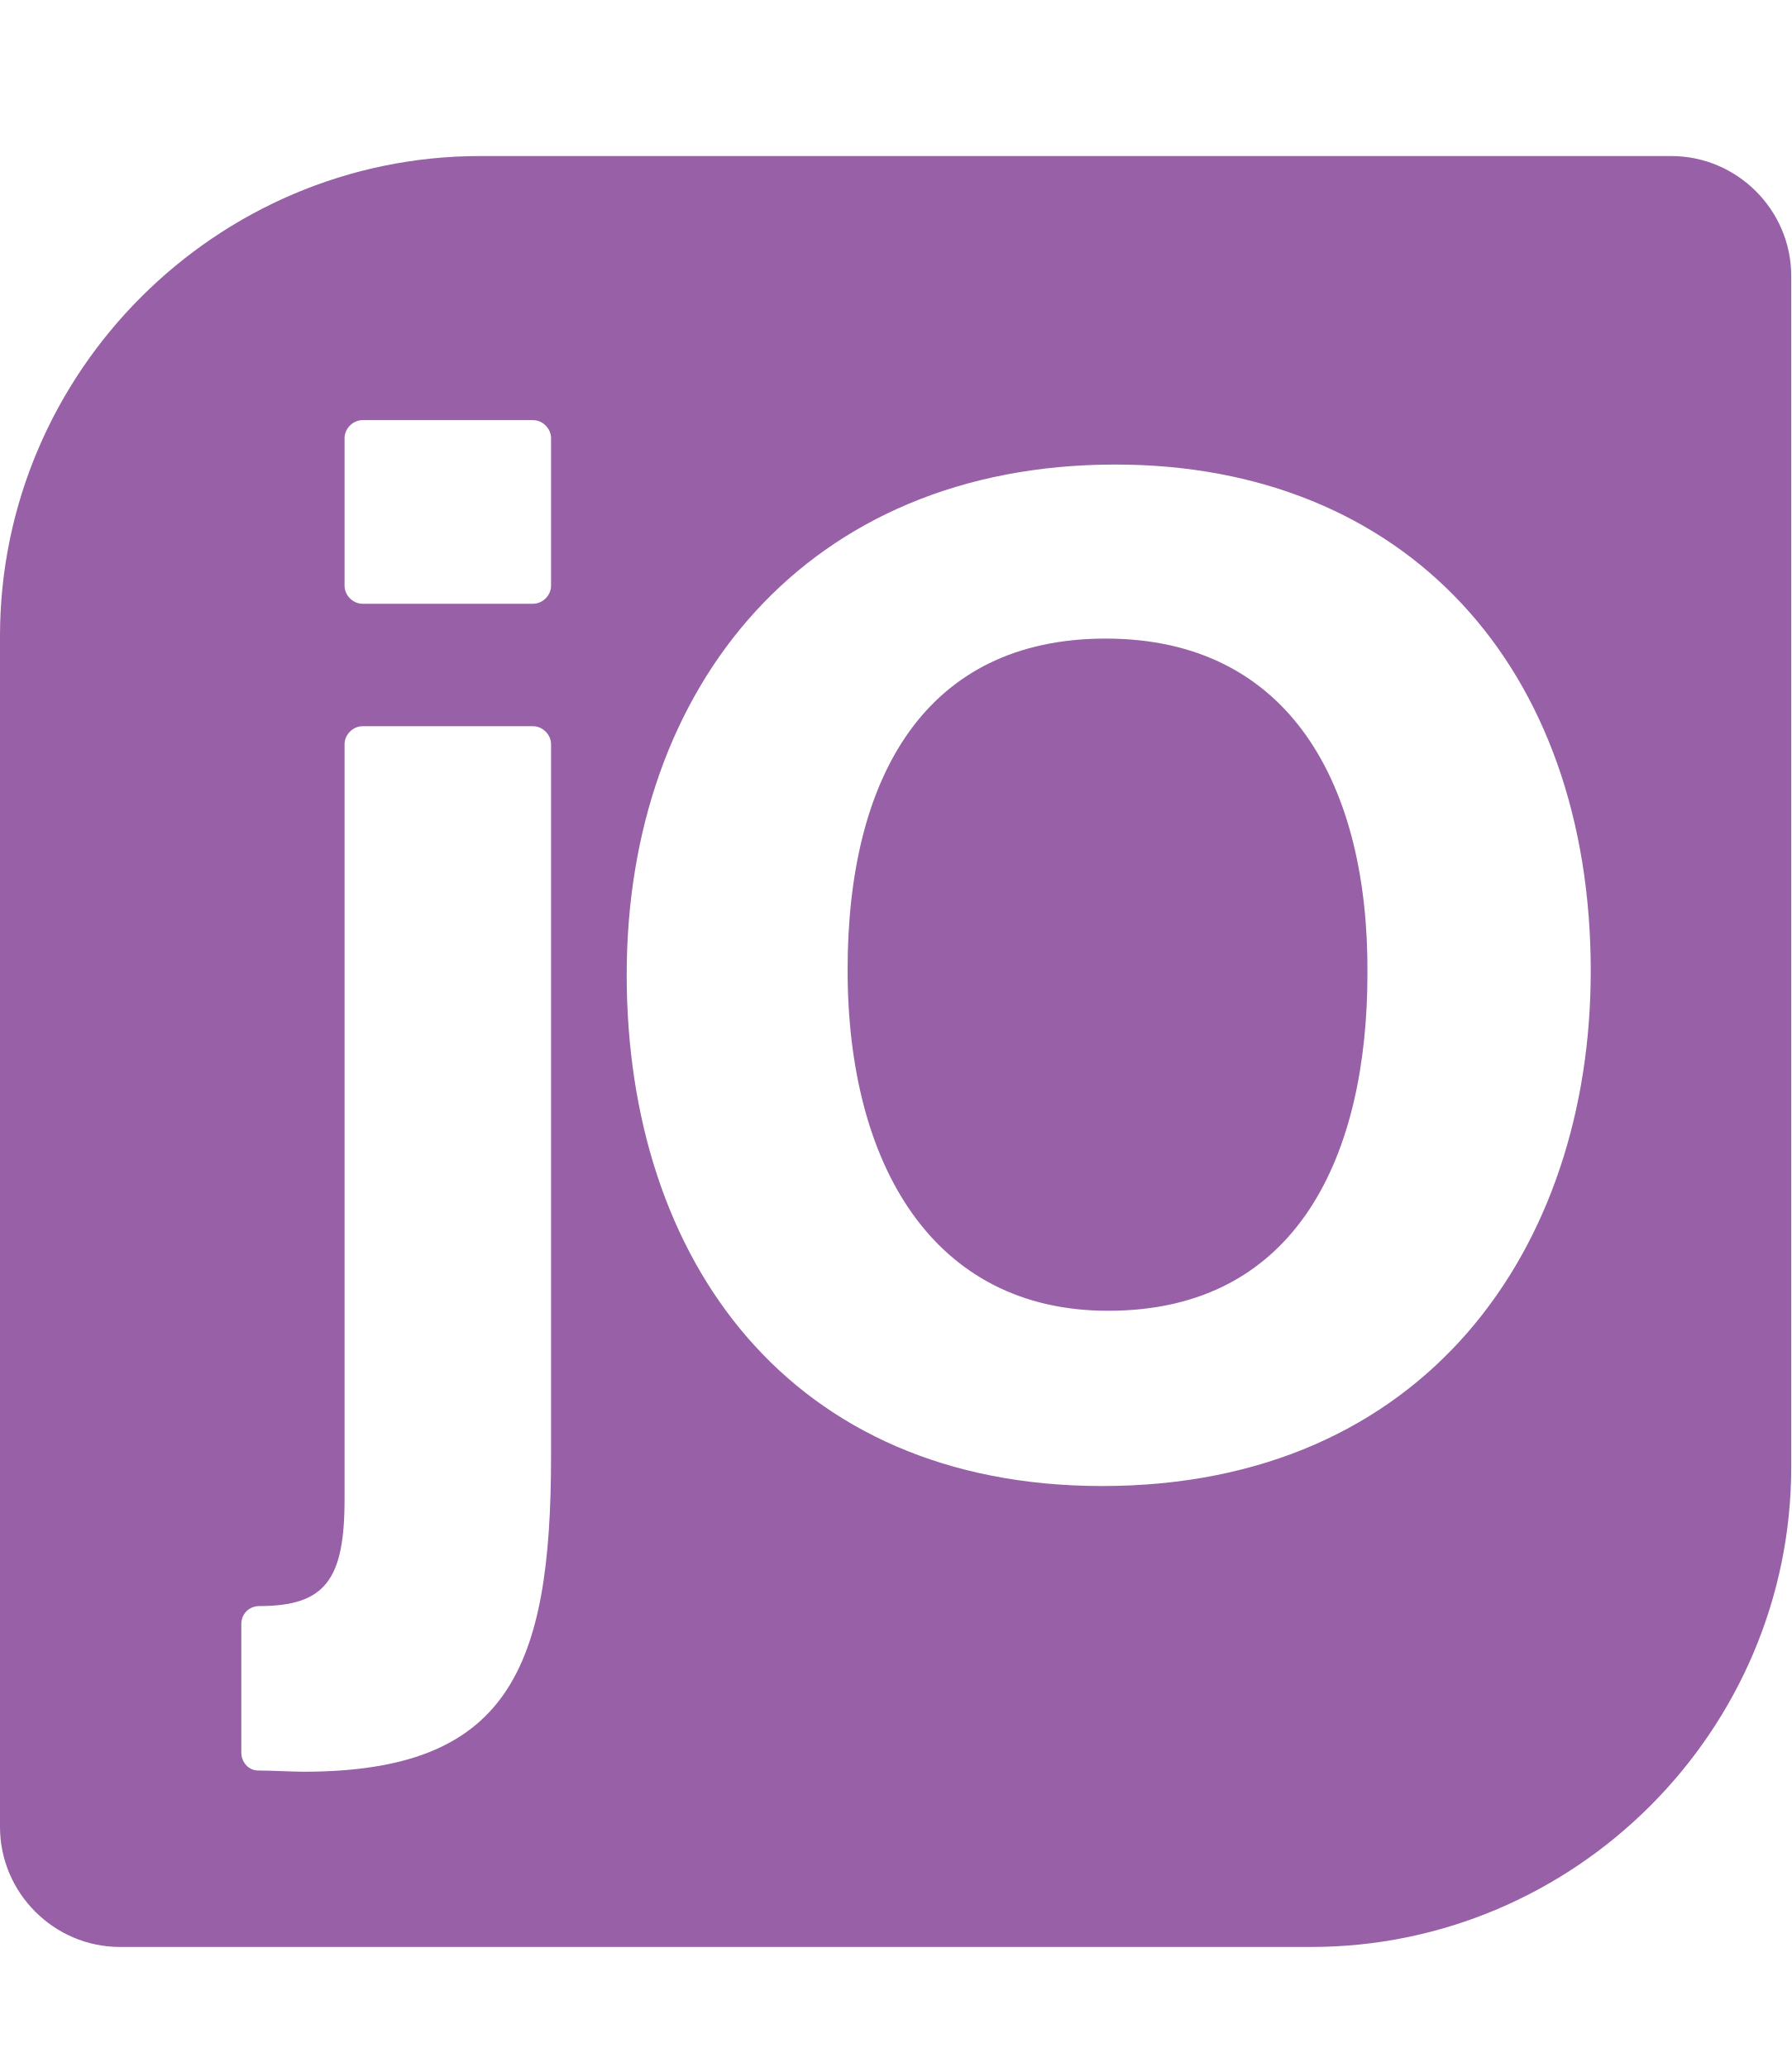
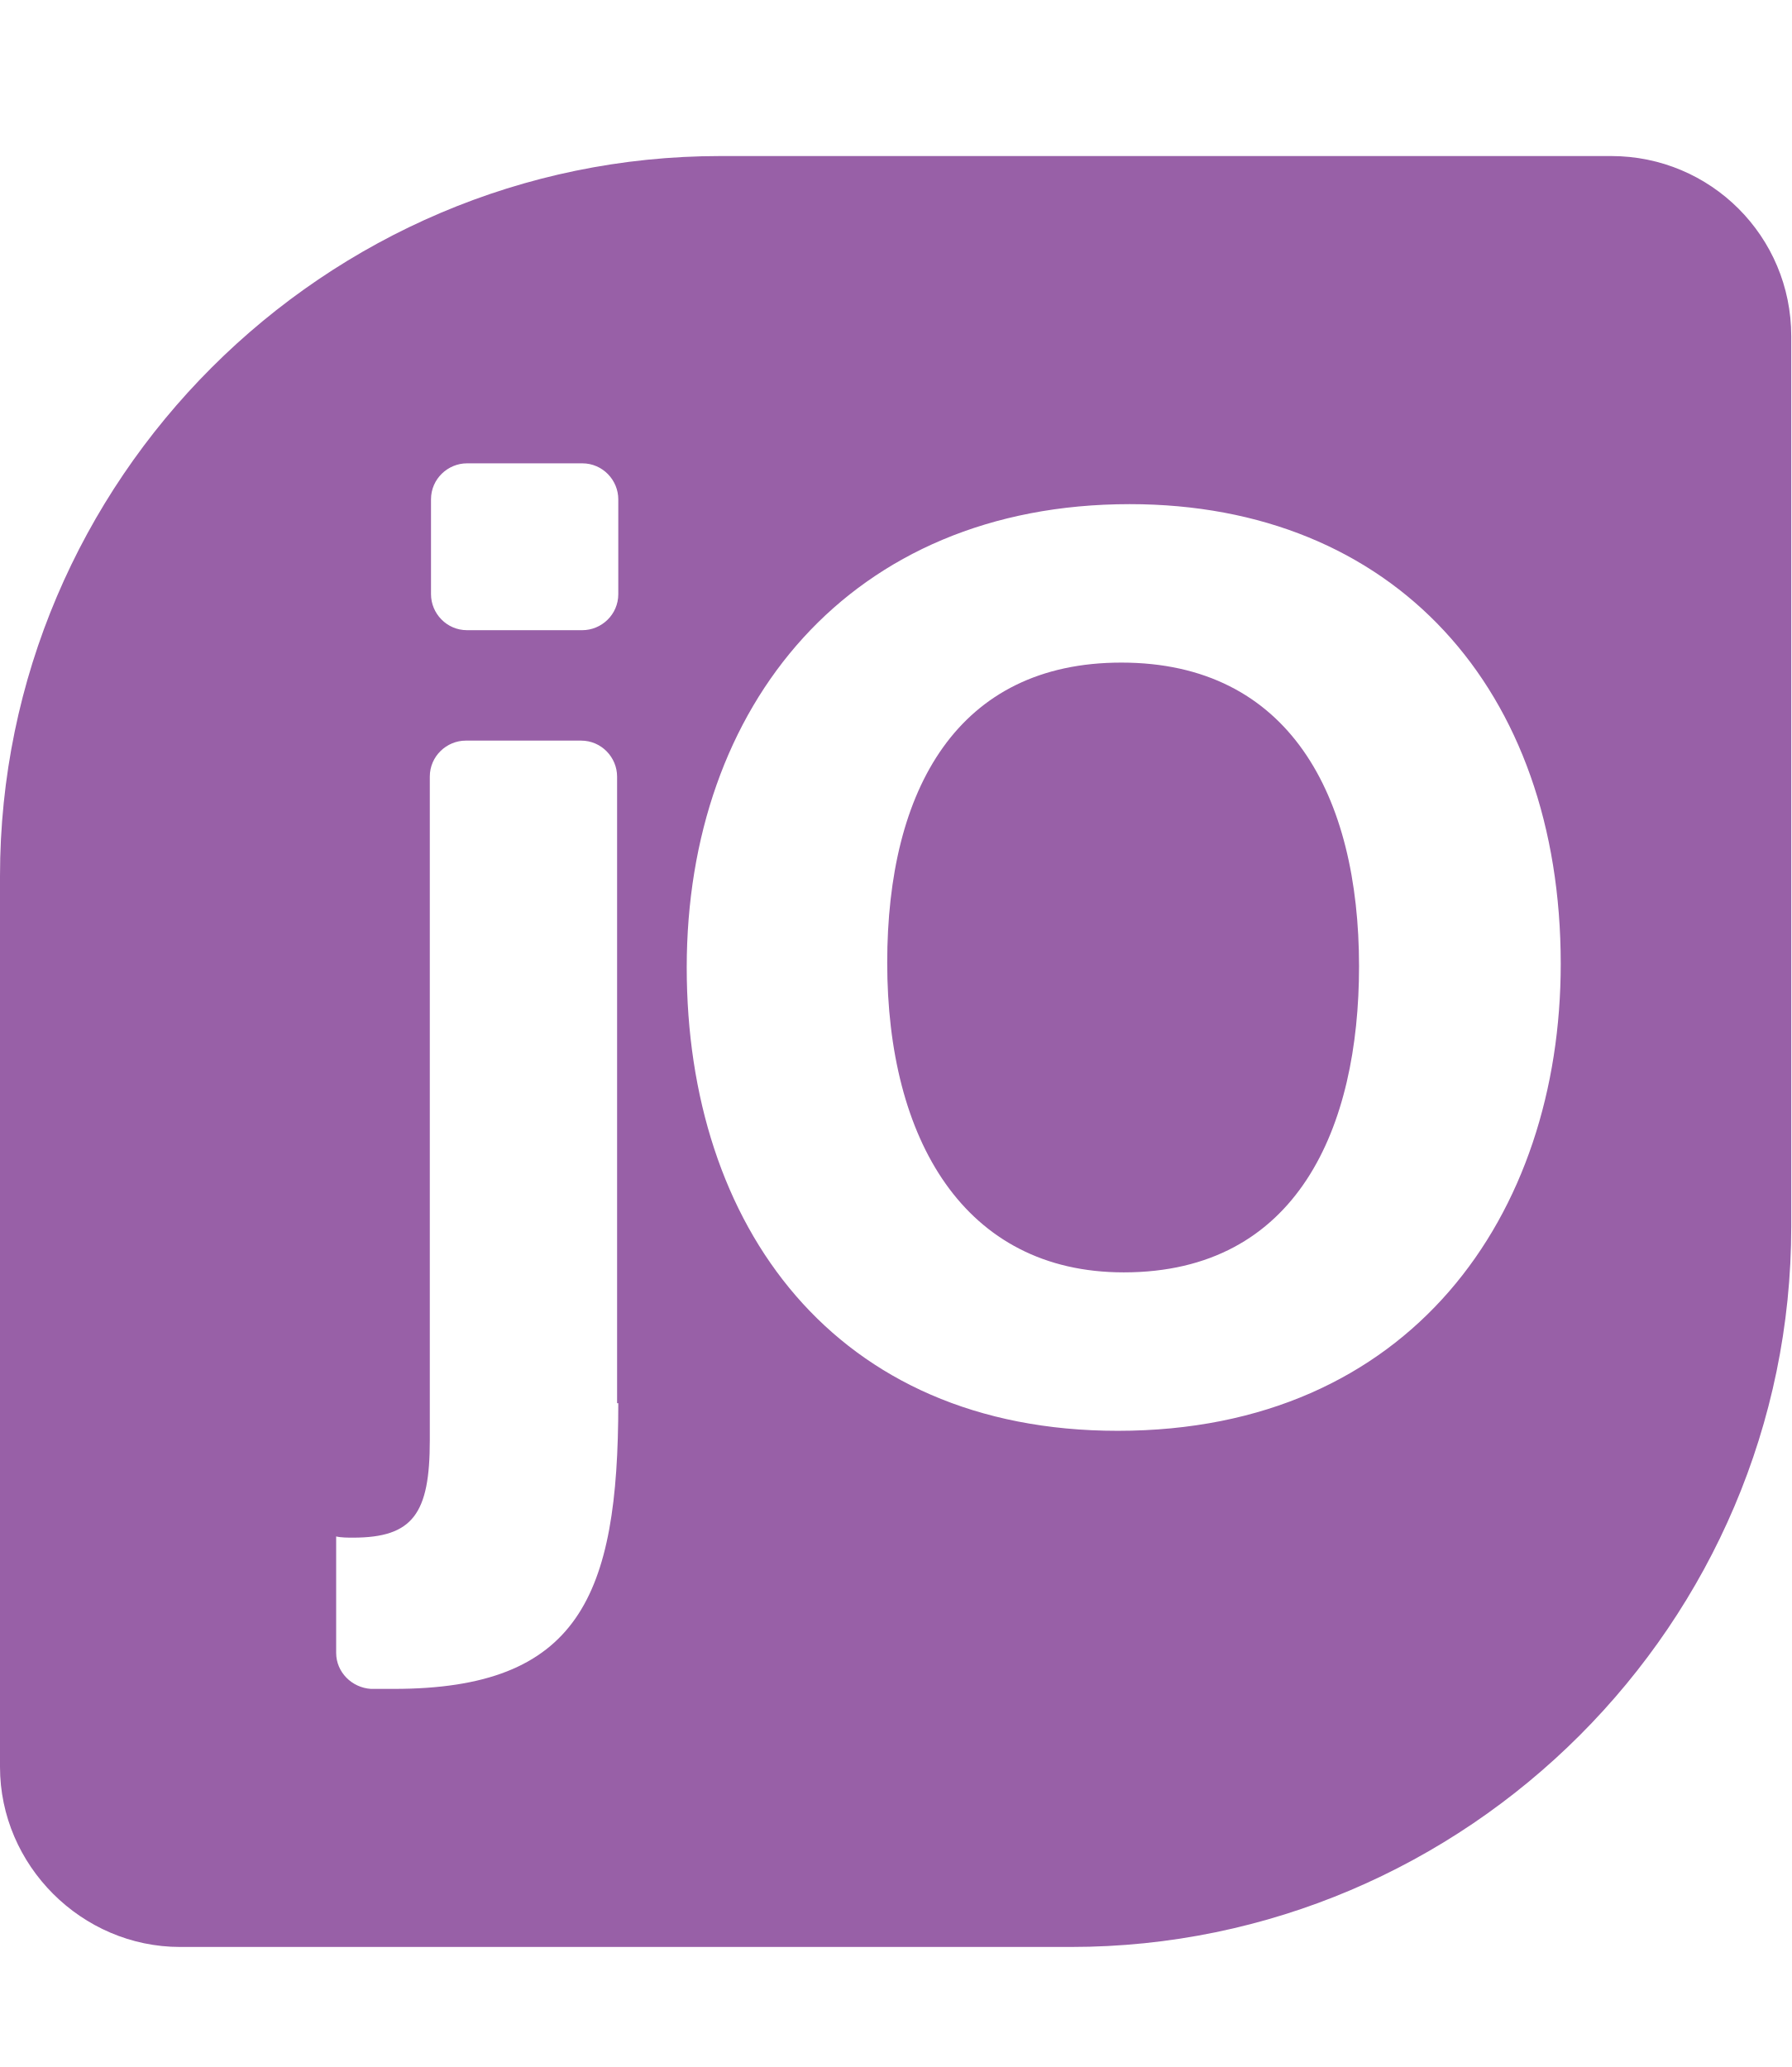
<svg xmlns="http://www.w3.org/2000/svg" version="1.1" id="Layer_1" x="0px" y="0px" viewBox="0 0 149.2 172.2" style="enable-background:new 0 0 149.2 172.2;" xml:space="preserve">
  <style type="text/css">
	.st0{fill:#9860A7;}
</style>
  <g>
-     <path class="st0" d="M92.1,53.2c-15,0-21.5,11.5-21.5,27.6c0,16.2,7.1,28.4,21.7,28.4c16,0,21.6-13.3,21.6-28.1   C114,65.5,107.5,53.2,92.1,53.2z" />
-     <path class="st0" d="M139.2,13H40C18,13,0,31,0,53v99.2c0,5.5,4.5,10,10,10h99.2c22,0,40-18,40-40V23C149.2,17.5,144.7,13,139.2,13   z M45.9,121.3c0,17.8-3.6,26.3-20.6,26.3c-1.1,0-2.6-0.1-3.8-0.1c-0.8,0-1.4-0.7-1.4-1.5v-10.7c0-0.9,0.7-1.5,1.5-1.5c0,0,0,0,0,0   c5.5,0,7.1-2.2,7.1-8.9V62c0-0.8,0.7-1.5,1.5-1.5h14.2c0.8,0,1.5,0.7,1.5,1.5V121.3z M45.9,48.8c0,0.8-0.7,1.5-1.5,1.5H30.2   c-0.8,0-1.5-0.7-1.5-1.5V36.5c0-0.8,0.7-1.5,1.5-1.5h14.2c0.8,0,1.5,0.7,1.5,1.5V48.8z M91.8,123.8c-26,0-39.6-18.8-39.6-42.6   c0-24,15-42.5,40.7-42.5c24.2,0,39.6,16.9,39.6,42.2C132.5,104,118.7,123.8,91.8,123.8z" />
+     <path class="st0" d="M93.4,55.2c-13.6,0-19.5,10.5-19.5,25c0,14.7,6.4,25.8,19.7,25.8c14.5,0,19.6-12.1,19.6-25.5   C113.2,66.3,107.4,55.2,93.4,55.2z" />
+     <path class="st0" d="M134.2,13H60C27,13,0,40,0,73v74.2c0,8.2,6.8,15,15,15h74.2c33,0,60-27,60-60V28C149.2,19.7,142.5,13,134.2,13   z M51.5,116.9c0,16.1-3.3,23.8-18.7,23.8c-0.6,0-1.2,0-1.9,0c-1.6-0.1-2.9-1.4-2.9-3V128c0.4,0.1,1,0.1,1.4,0.1c5,0,6.4-2,6.4-8.1   V64.7c0-1.7,1.4-3,3-3h9.6c1.7,0,3,1.4,3,3V116.9z M51.5,49.5c0,1.7-1.4,3-3,3h-9.6c-1.7,0-3-1.4-3-3v-7.9c0-1.7,1.4-3,3-3h9.6   c1.7,0,3,1.4,3,3V49.5z M93.1,119.2c-23.6,0-35.9-17.1-35.9-38.6C57.2,58.8,70.8,42,94.1,42c22,0,35.9,15.4,35.9,38.3   C130,101.2,117.5,119.2,93.1,119.2z" />
  </g>
</svg>
